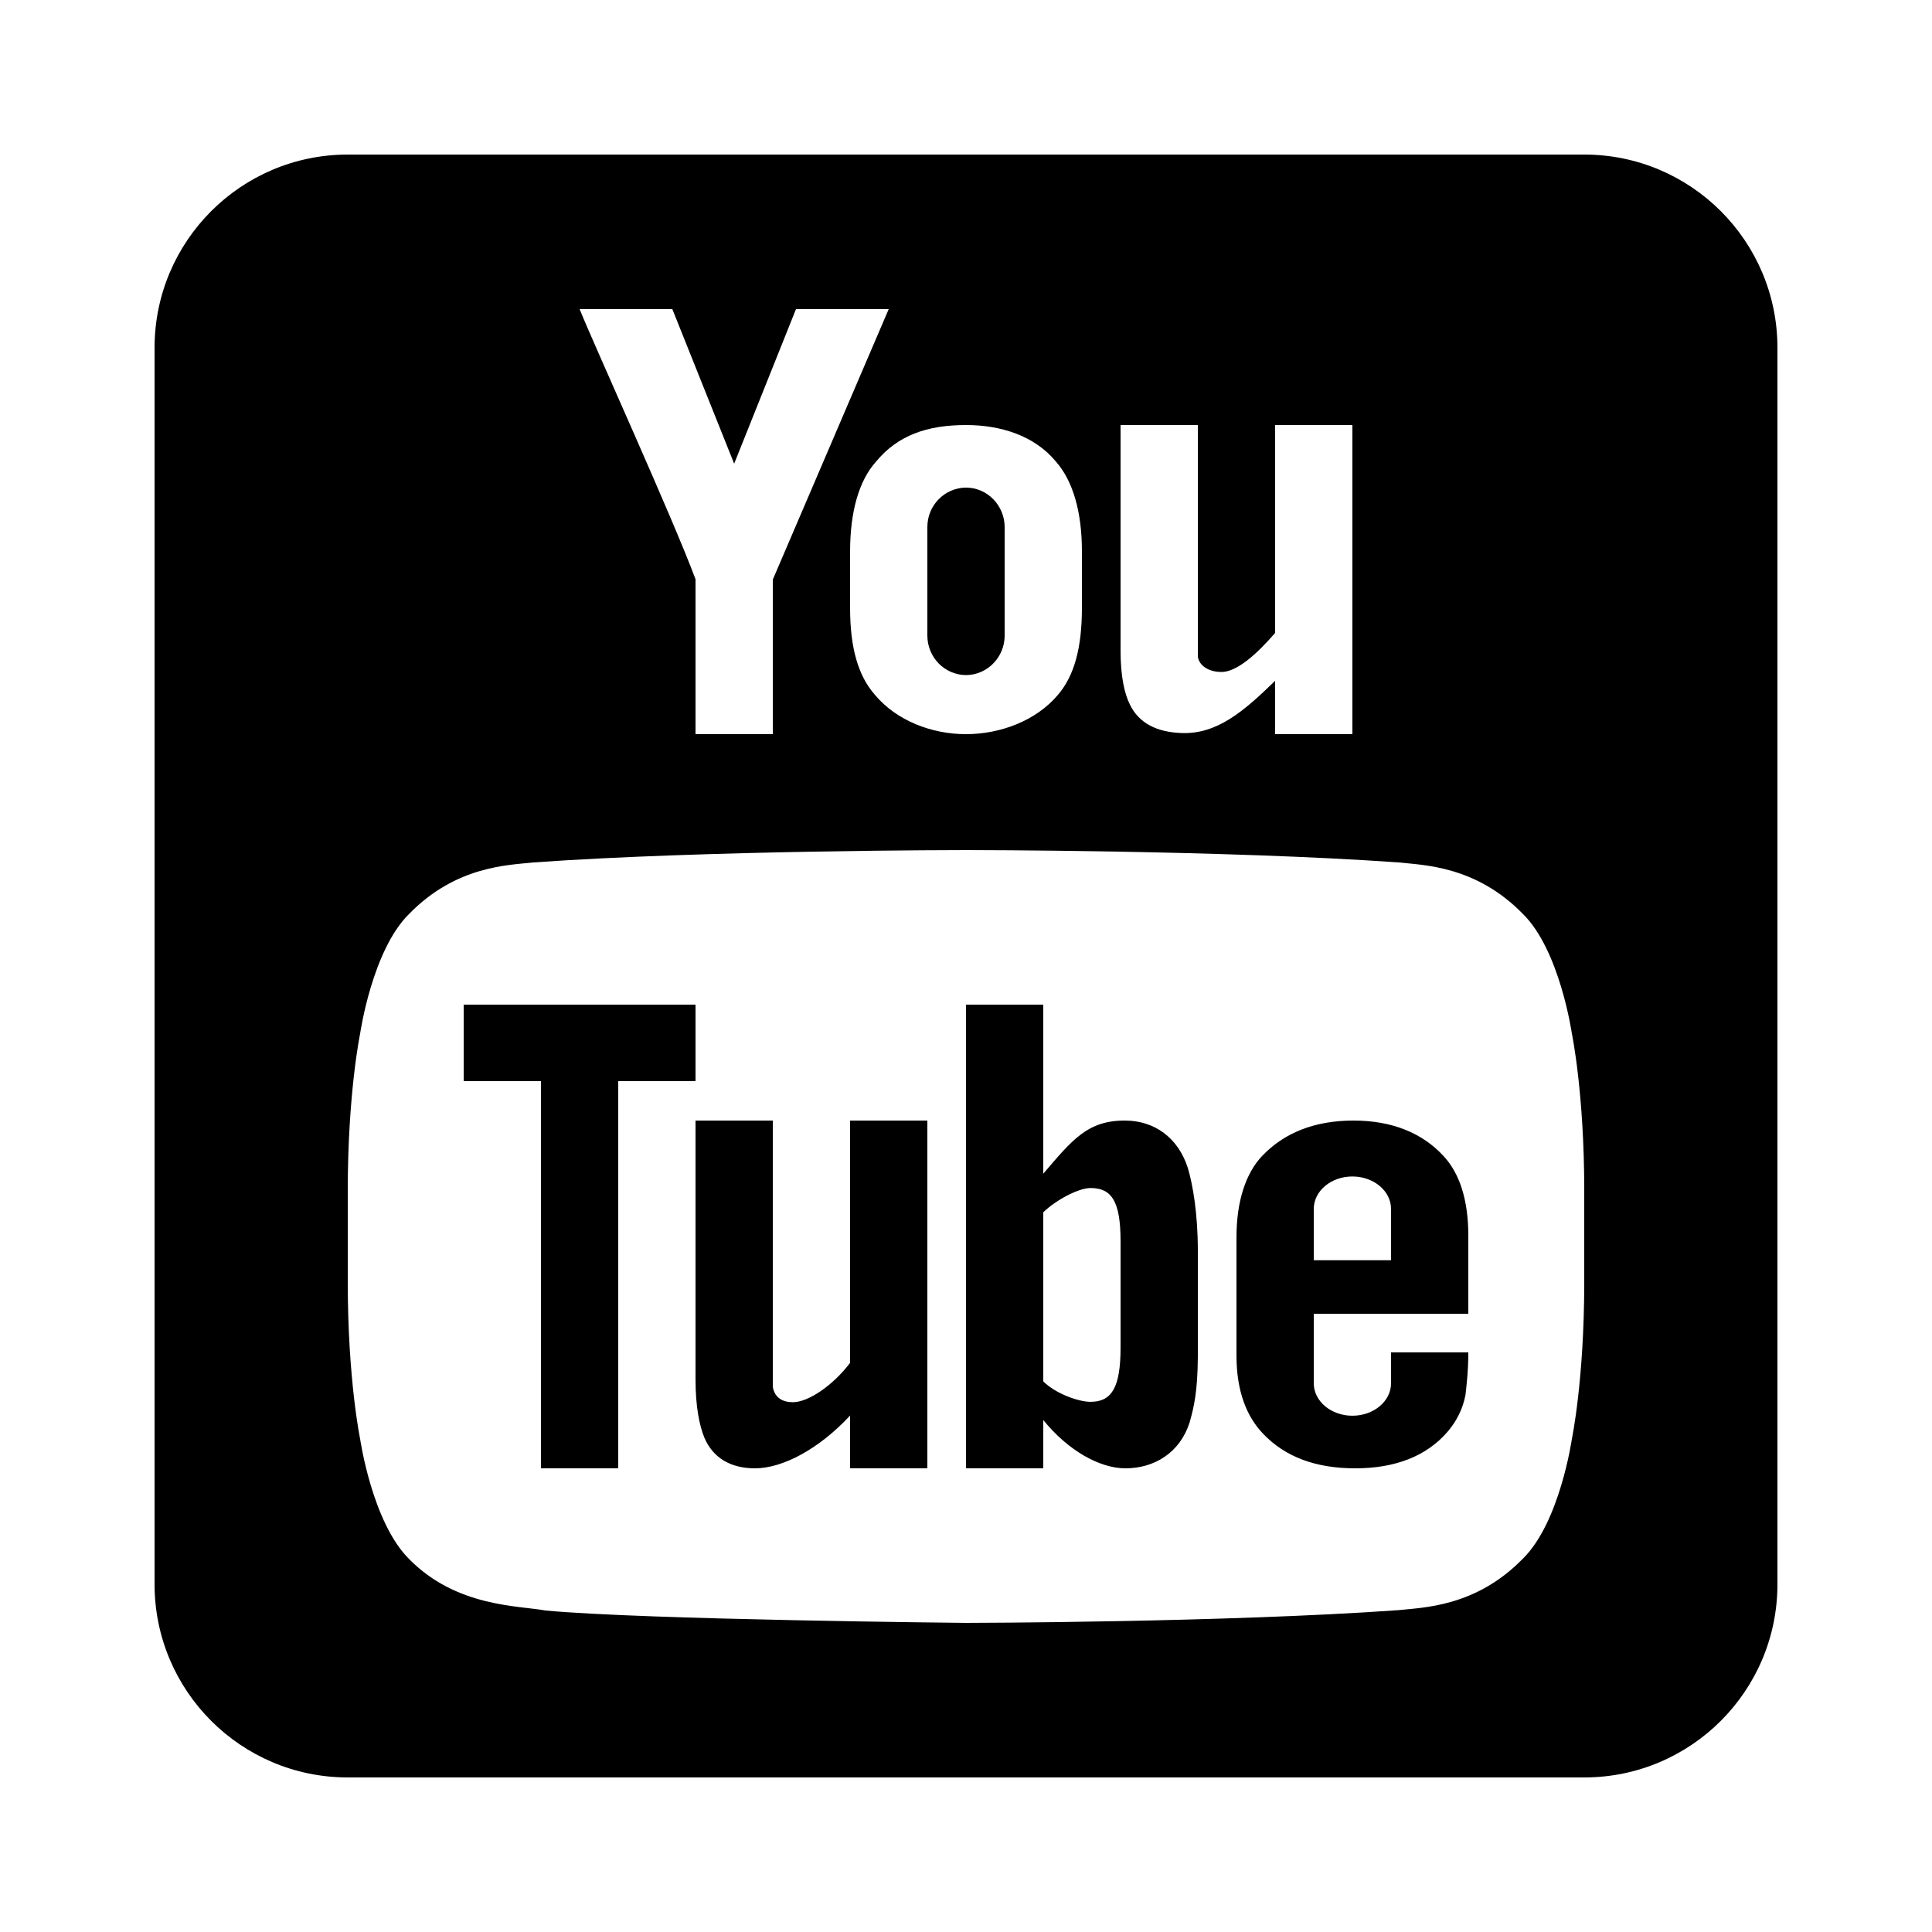
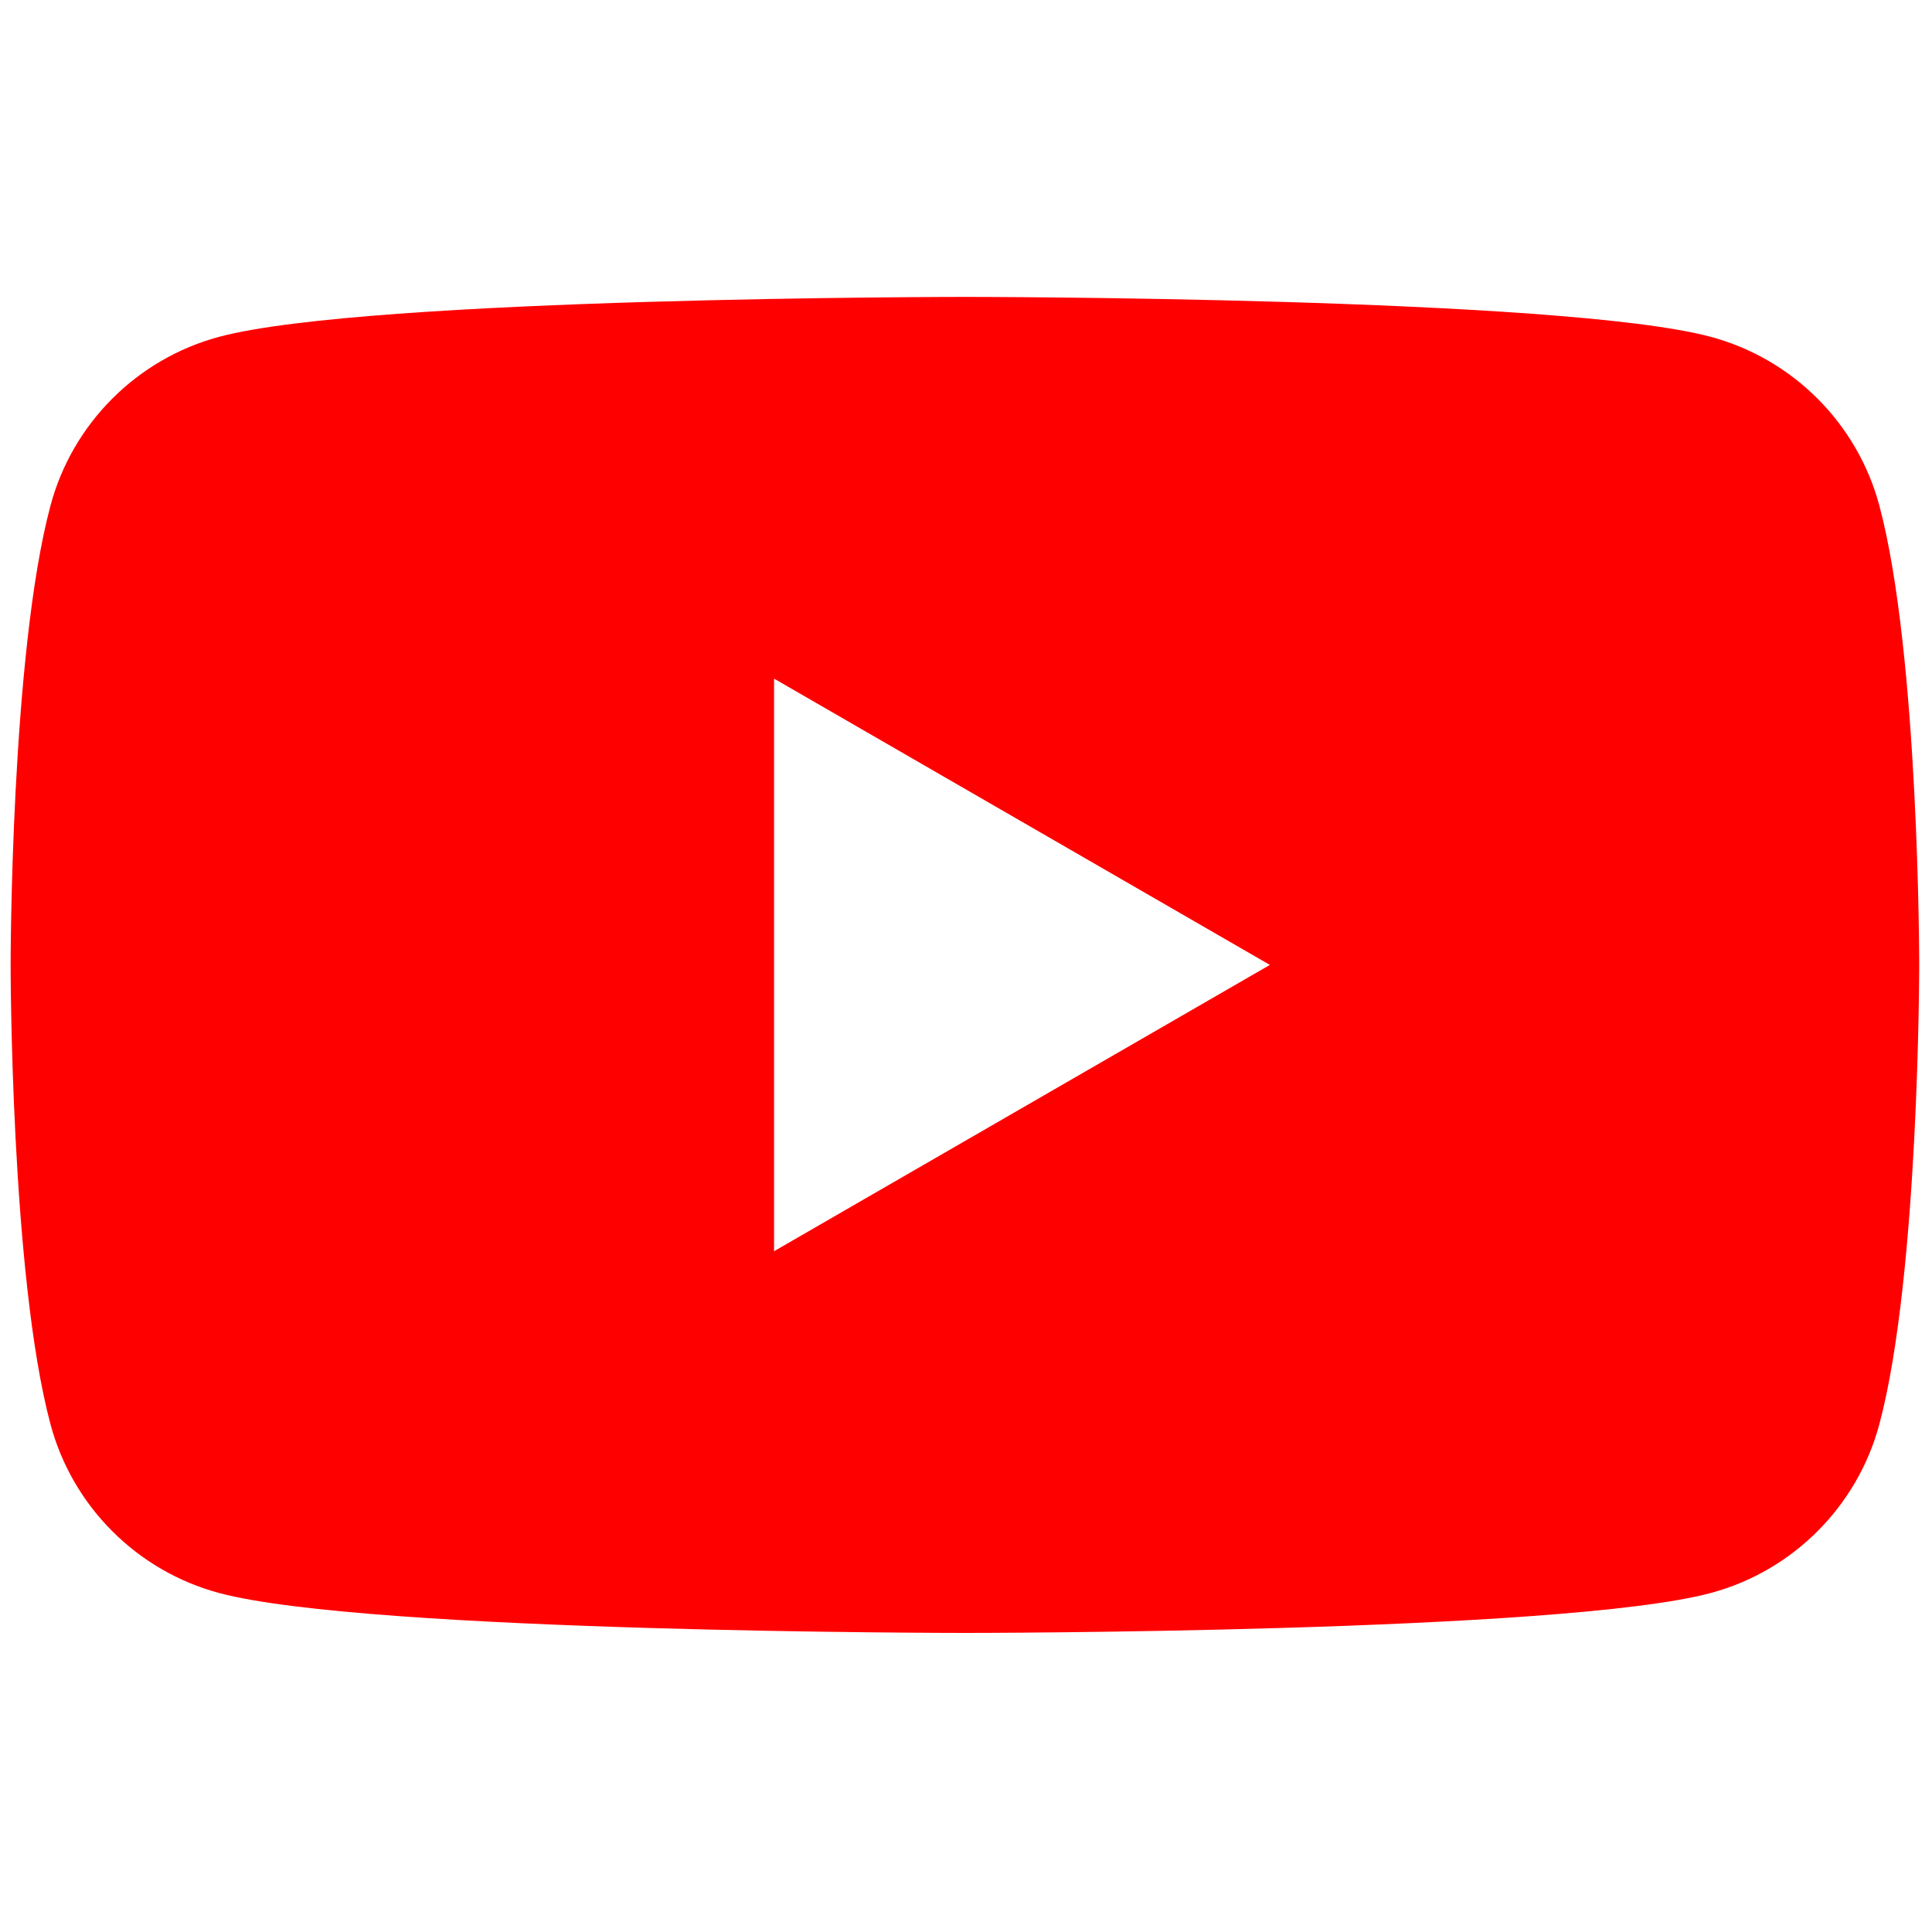
- <svg xmlns="http://www.w3.org/2000/svg" viewBox="0 0 50 50" width="50px" height="50px">
-   <path d="M 9 4 C 6.24 4 4 6.24 4 9 L 4 41 C 4 43.76 6.24 46 9 46 L 41 46 C 43.76 46 46 43.76 46 41 L 46 9 C 46 6.24 43.76 4 41 4 L 9 4 z M 15 8 L 17.4 8 L 19 12 L 20.6 8 L 23 8 L 20 15 L 20 19 L 18 19 L 18 14.99 C 17.4 13.38 15.41 9.01 15 8 z M 25 11 C 25.89 11 26.77 11.269 27.33 11.949 C 27.76 12.439 28 13.23 28 14.27 L 28 15.73 C 28 16.77 27.801 17.49 27.381 17.98 C 26.821 18.65 25.89 19 25 19 C 24.11 19 23.201 18.65 22.641 17.98 C 22.211 17.49 22 16.77 22 15.73 L 22 14.279 C 22 13.239 22.23 12.439 22.67 11.949 C 23.23 11.269 23.99 11 25 11 z M 29 11 L 31 11 L 31 17 C 31.05 17.27 31.339 17.391 31.609 17.391 C 32.019 17.391 32.54 16.911 33 16.381 L 33 11 L 35 11 L 35 19 L 33 19 L 33 17.619 C 32.19 18.409 31.5 19.001 30.59 18.971 C 29.93 18.951 29.47 18.71 29.24 18.23 C 29.1 17.95 29 17.5 29 16.84 L 29 11 z M 25 12.619 C 24.863 12.619 24.731 12.649 24.611 12.701 C 24.492 12.753 24.384 12.827 24.293 12.92 C 24.202 13.012 24.129 13.122 24.078 13.244 C 24.027 13.366 24 13.501 24 13.641 L 24 16.449 C 24 16.729 24.112 16.985 24.293 17.17 C 24.384 17.262 24.492 17.337 24.611 17.389 C 24.731 17.441 24.863 17.471 25 17.471 C 25.137 17.471 25.269 17.441 25.389 17.389 C 25.747 17.233 26 16.869 26 16.449 L 26 13.641 C 26 13.081 25.55 12.619 25 12.619 z M 24.99 22 L 25.01 22 C 25.01 22 31.719 22 36.199 22.32 C 36.829 22.39 38.19 22.4 39.41 23.65 C 40.37 24.59 40.68 26.75 40.68 26.75 C 40.68 26.75 41 28.281 41 30.811 L 41 33.18 C 41 35.71 40.68 37.24 40.68 37.24 C 40.68 37.24 40.37 39.4 39.41 40.34 C 38.19 41.59 36.829 41.6 36.199 41.67 C 31.719 41.99 25 42 25 42 C 25 42 16.679 41.92 14.119 41.68 C 13.409 41.55 11.81 41.59 10.59 40.35 C 9.63 39.4 9.32 37.24 9.32 37.24 C 9.32 37.24 9 35.71 9 33.18 L 9 30.811 C 9 28.281 9.32 26.75 9.32 26.75 C 9.32 26.75 9.63 24.59 10.59 23.65 C 11.81 22.4 13.171 22.39 13.801 22.32 C 18.281 22 24.99 22 24.99 22 z M 12 26 L 12 27.979 L 14 27.979 L 14 38 L 16 38 L 16 27.979 L 18 27.979 L 18 26 L 12 26 z M 25 26 L 25 38 L 27 38 L 27 36.75 C 27.631 37.531 28.453 38 29.125 38 C 29.877 38 30.533 37.595 30.785 36.82 C 30.904 36.401 30.992 36.01 31 35.125 L 31 32.375 C 31 31.387 30.866 30.643 30.74 30.223 C 30.488 29.442 29.878 29.005 29.125 29 C 28.145 28.993 27.75 29.5 27 30.375 L 27 26 L 25 26 z M 18 29 L 18 35.686 C 18 36.408 18.1 36.892 18.23 37.209 C 18.45 37.723 18.899 38 19.539 38 C 20.269 38 21.21 37.486 22 36.635 L 22 38 L 24 38 L 24 29 L 22 29 L 22 35.27 C 21.56 35.854 20.92 36.289 20.52 36.289 C 20.26 36.289 20.05 36.18 20 35.893 L 20 29 L 18 29 z M 35.029 29 C 34.021 29 33.234 29.317 32.664 29.916 C 32.244 30.358 32 31.081 32 32.018 L 32 35.084 C 32 36.015 32.269 36.667 32.688 37.104 C 33.258 37.703 34.044 38 35.076 38 C 36.107 38 36.919 37.687 37.465 37.051 C 37.705 36.77 37.859 36.454 37.926 36.102 C 37.944 35.943 38 35.511 38 35 L 36 35 L 36 35.799 C 36 36.263 35.552 36.639 35 36.639 C 34.448 36.639 34 36.262 34 35.799 L 34 34 L 38 34 L 38 33.424 L 38 31.979 C 38 31.044 37.77 30.359 37.357 29.916 C 36.804 29.317 36.019 29 35.029 29 z M 35 30.447 C 35.552 30.447 36 30.824 36 31.287 L 36 32.615 L 34 32.615 L 34 31.287 C 34 30.823 34.448 30.447 35 30.447 z M 28.221 30.746 C 28.766 30.746 29 31.081 29 32.125 L 29 34.875 C 29 35.919 28.766 36.279 28.221 36.279 C 27.91 36.279 27.316 36.066 27 35.75 L 27 31.375 C 27.316 31.063 27.91 30.746 28.221 30.746 z" />
+ <svg xmlns="http://www.w3.org/2000/svg" version="1.1" width="256" height="256" viewBox="0 0 256 256" xml:space="preserve">
+   <defs>
+ </defs>
+   <g style="stroke: none; stroke-width: 0; stroke-dasharray: none; stroke-linecap: butt; stroke-linejoin: miter; stroke-miterlimit: 10; fill: none; fill-rule: nonzero; opacity: 1;" transform="translate(1.406593 1.406593) scale(2.81 2.81)">
+     <path d="M 88.119 23.338 c -1.035 -3.872 -4.085 -6.922 -7.957 -7.957 C 73.144 13.5 45 13.5 45 13.5 s -28.144 0 -35.162 1.881 c -3.872 1.035 -6.922 4.085 -7.957 7.957 C 0 30.356 0 45 0 45 s 0 14.644 1.881 21.662 c 1.035 3.872 4.085 6.922 7.957 7.957 C 16.856 76.5 45 76.5 45 76.5 s 28.144 0 35.162 -1.881 c 3.872 -1.035 6.922 -4.085 7.957 -7.957 C 90 59.644 90 45 90 45 S 90 30.356 88.119 23.338 z" style="stroke: none; stroke-width: 1; stroke-dasharray: none; stroke-linecap: butt; stroke-linejoin: miter; stroke-miterlimit: 10; fill: rgb(255,0,0); fill-rule: nonzero; opacity: 1;" transform=" matrix(1 0 0 1 0 0) " stroke-linecap="round" />
+     <polygon points="36,58.5 59.38,45 36,31.5 " style="stroke: none; stroke-width: 1; stroke-dasharray: none; stroke-linecap: butt; stroke-linejoin: miter; stroke-miterlimit: 10; fill: rgb(255,255,255); fill-rule: nonzero; opacity: 1;" transform="  matrix(1 0 0 1 0 0) " />
+   </g>
</svg>
